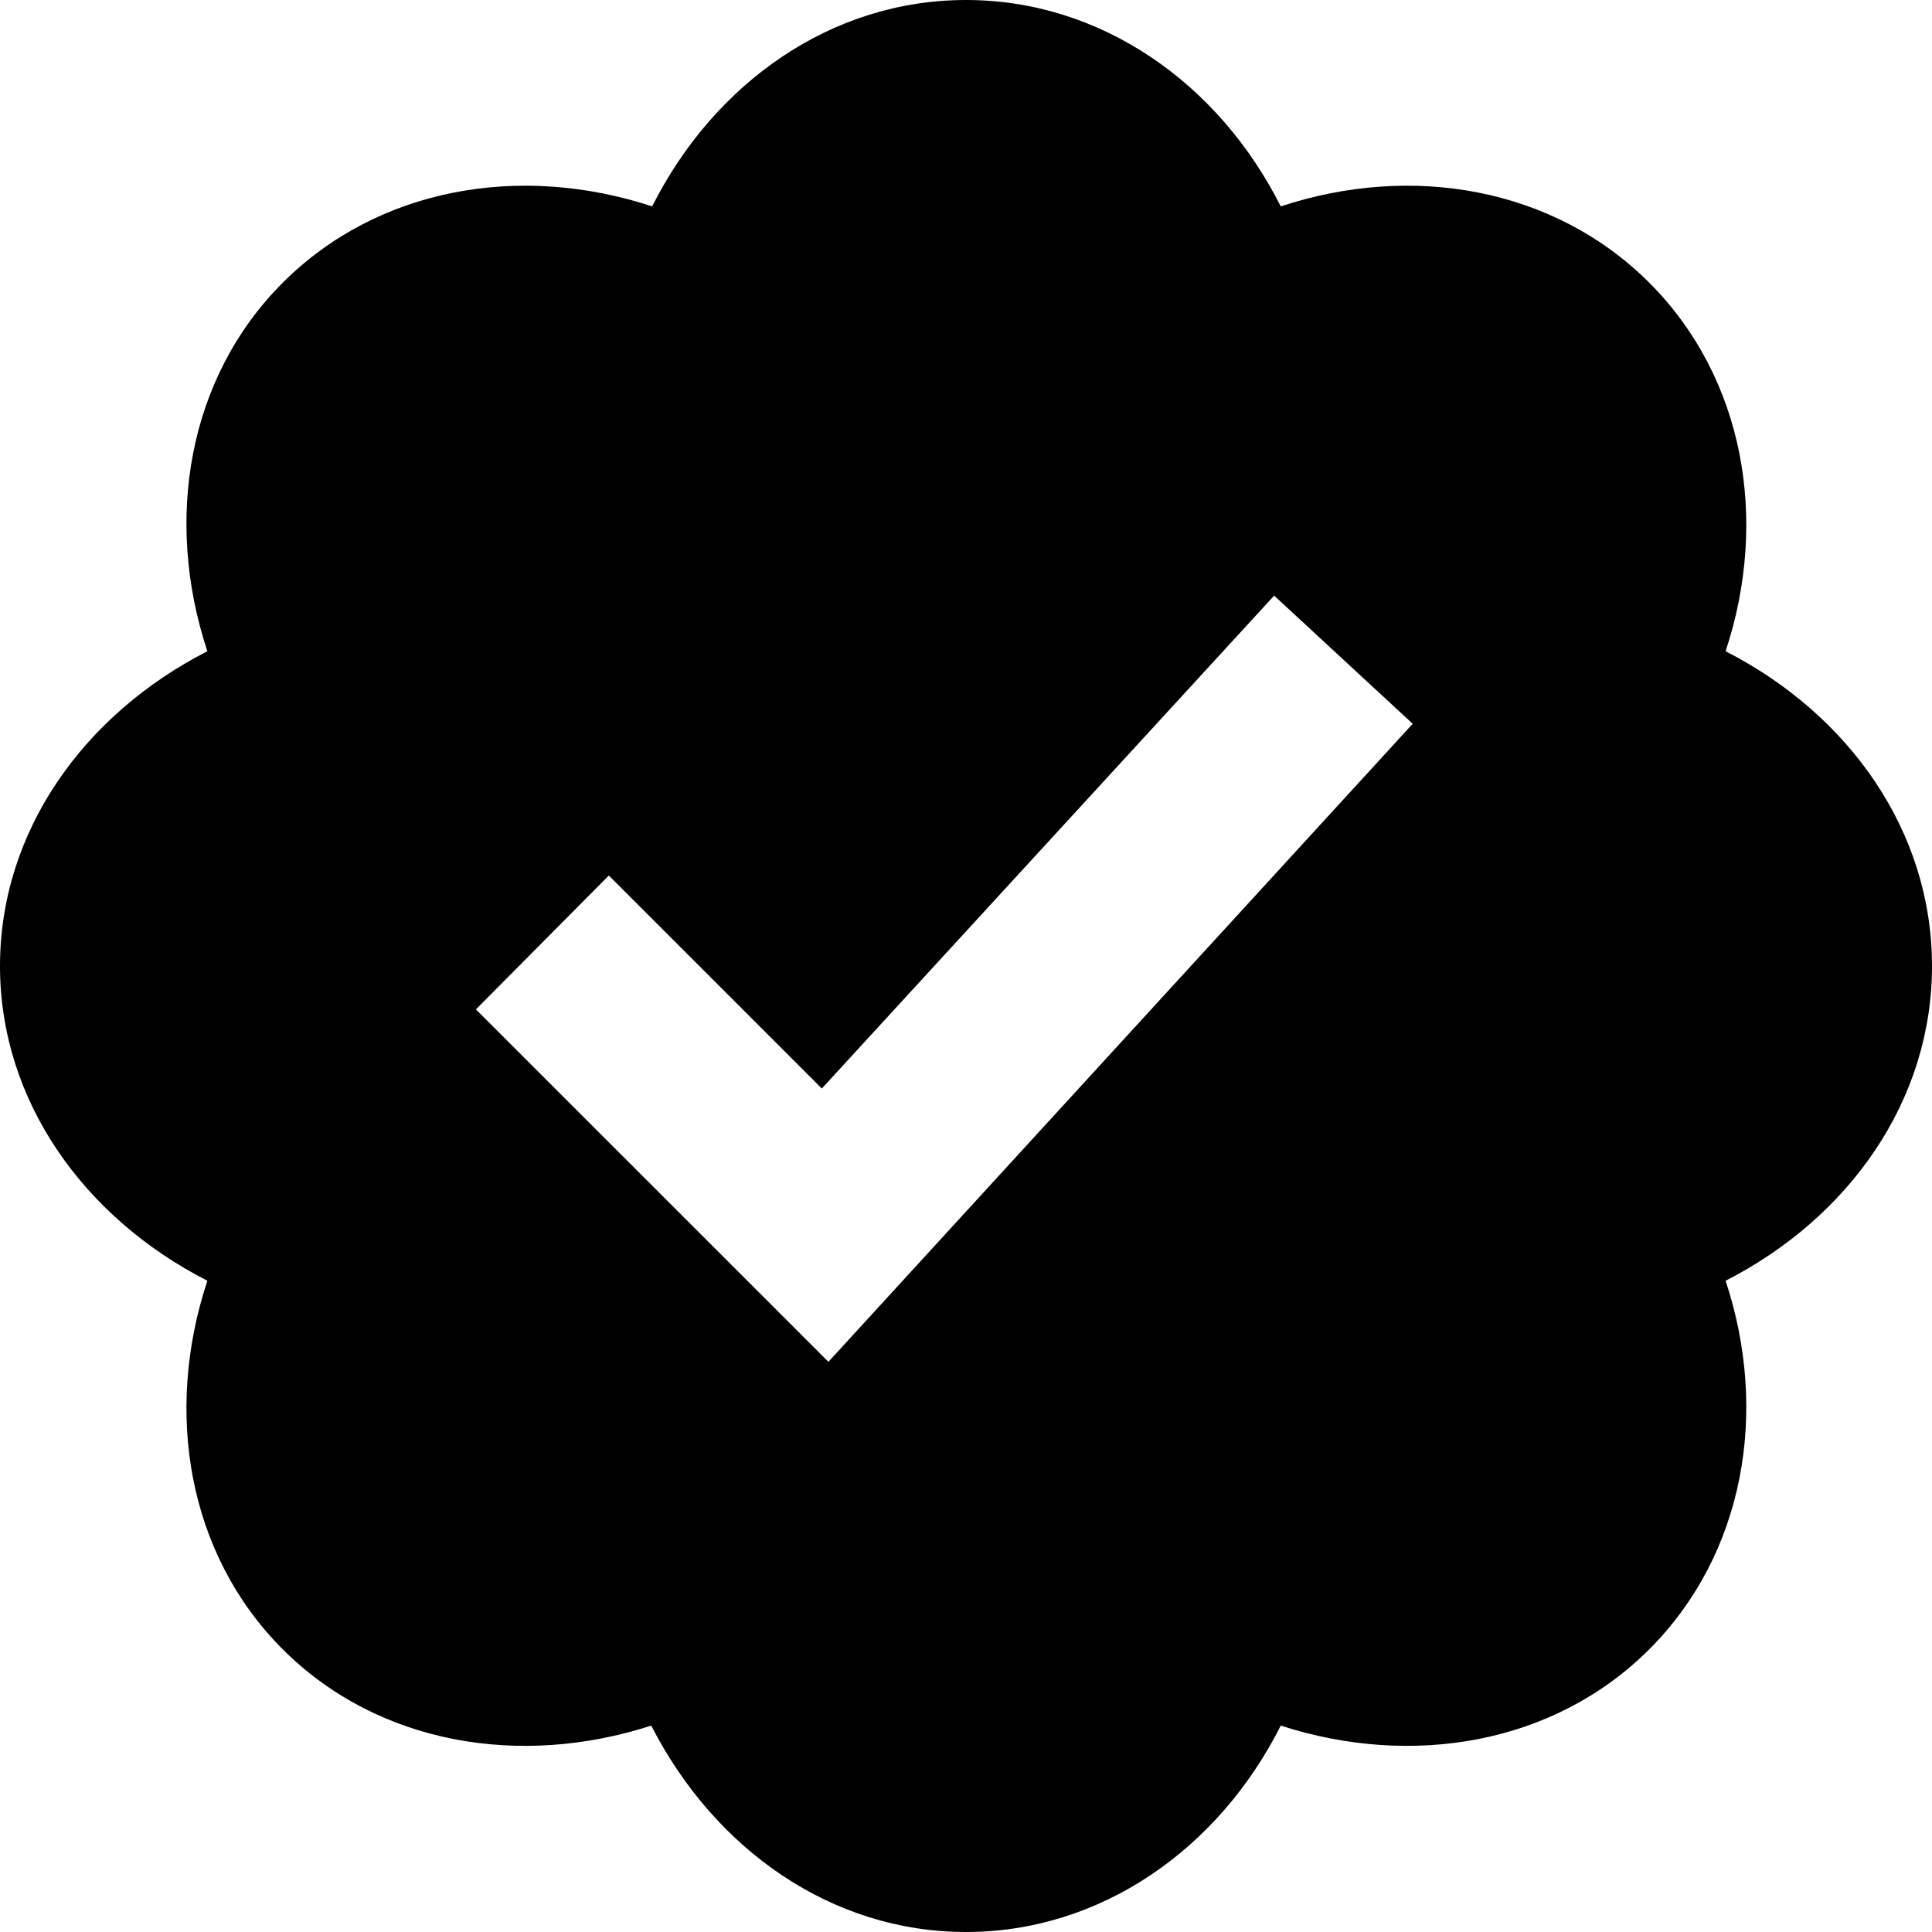
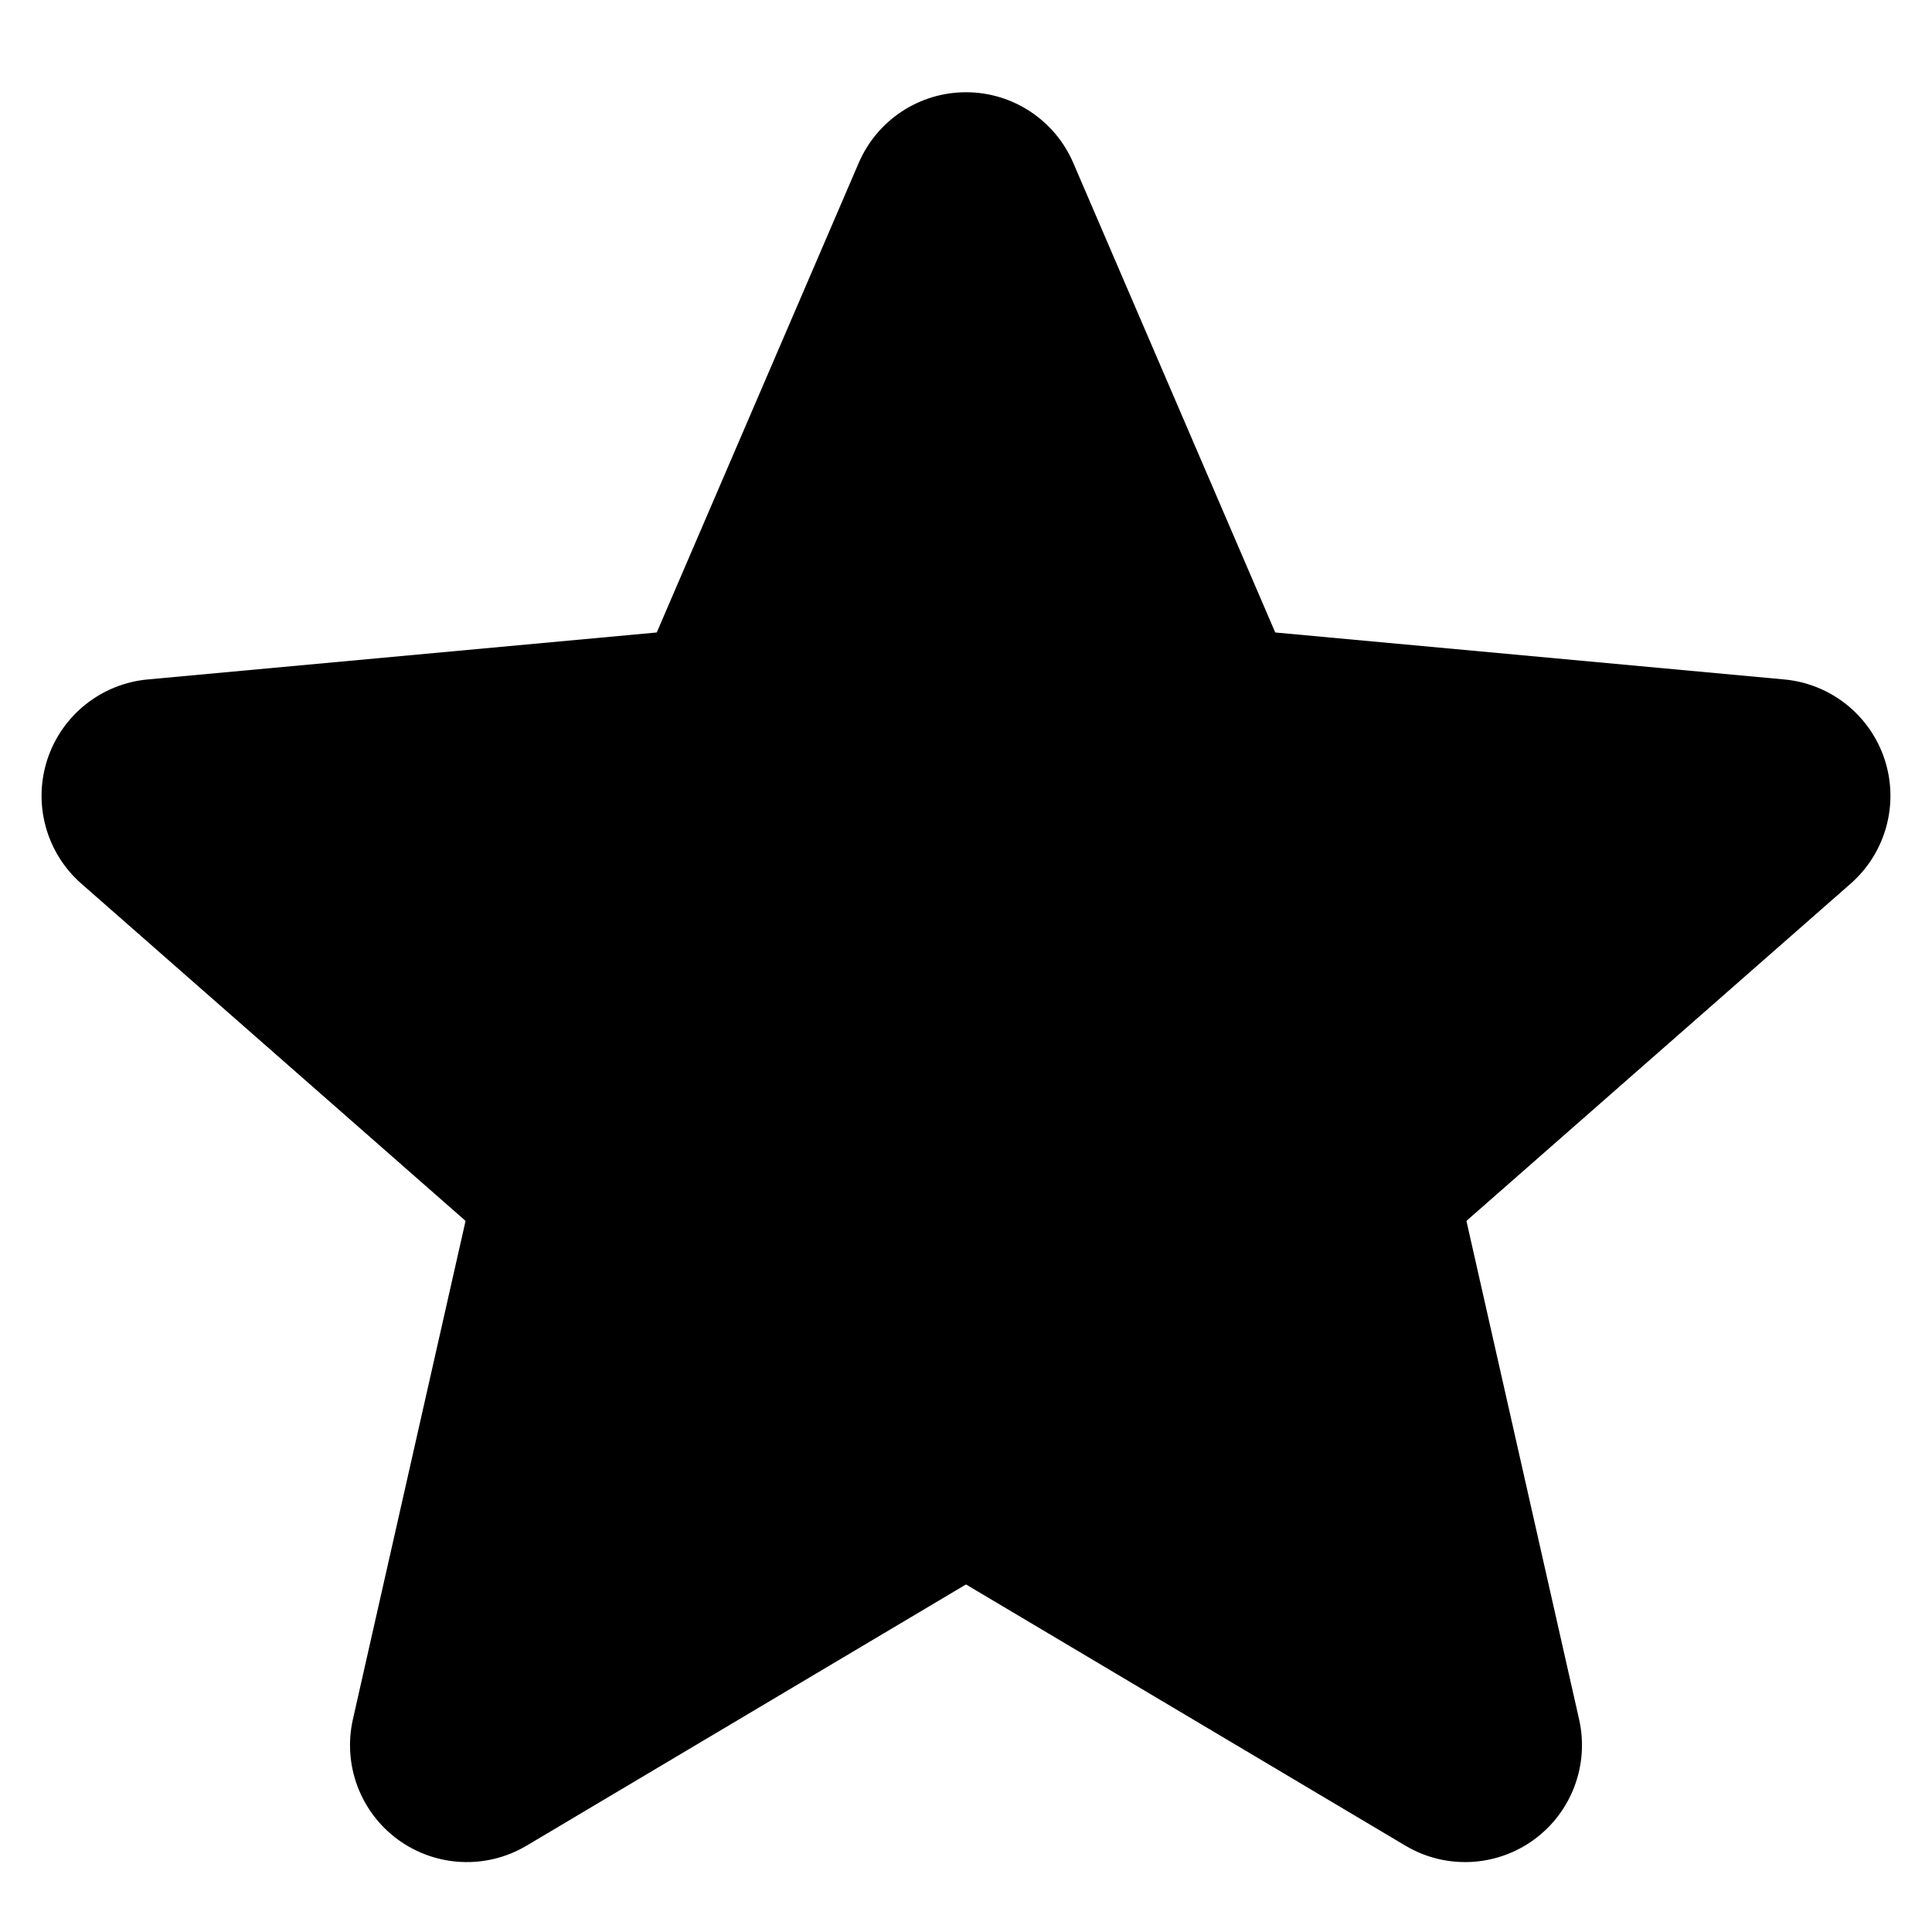
<svg xmlns="http://www.w3.org/2000/svg" width="100%" height="100%" viewBox="0 0 24 24" version="1.1" xml:space="preserve" style="fill-rule:evenodd;clip-rule:evenodd;stroke-linejoin:round;stroke-miterlimit:2;">
-   <path id="path961" d="M24,12c0,-1.674 -1.03,-3.126 -2.564,-3.91c0.539,-1.628 0.234,-3.395 -0.948,-4.578c-1.183,-1.182 -2.95,-1.487 -4.578,-0.948c-0.772,-1.534 -2.236,-2.564 -3.91,-2.564c-1.674,0 -3.126,1.03 -3.899,2.564c-1.639,-0.539 -3.406,-0.234 -4.589,0.948c-1.182,1.183 -1.475,2.95 -0.936,4.578c-1.534,0.784 -2.576,2.236 -2.576,3.91c0,1.674 1.042,3.126 2.576,3.91c-0.539,1.628 -0.246,3.395 0.936,4.578c1.183,1.182 2.95,1.475 4.578,0.948c0.784,1.534 2.236,2.564 3.91,2.564c1.674,0 3.138,-1.03 3.91,-2.564c1.628,0.527 3.395,0.234 4.578,-0.948c1.182,-1.183 1.487,-2.95 0.948,-4.578c1.534,-0.784 2.564,-2.236 2.564,-3.91Zm-13.709,4.917l-4.379,-4.378l1.651,-1.663l2.646,2.646l5.619,-6.123l1.721,1.592l-7.258,7.926Z" />
+   <g transform="matrix(1.41176,0,0,1.41176,-5.64706,-7.32469)">
+     <path d="M11.556,6.622C11.718,6.245 12.089,6 12.5,6C12.911,6 13.282,6.245 13.444,6.622L15.22,10.751C15.221,10.752 15.221,10.753 15.222,10.753C15.223,10.754 15.224,10.754 15.225,10.754L19.701,11.167C20.11,11.205 20.457,11.483 20.584,11.873C20.711,12.264 20.593,12.693 20.284,12.964L16.906,15.929C16.906,15.929 16.905,15.93 16.905,15.931C16.904,15.932 16.904,15.933 16.904,15.934L17.895,20.318C17.985,20.719 17.829,21.135 17.496,21.377C17.164,21.618 16.72,21.639 16.367,21.429L12.503,19.132C12.502,19.132 12.501,19.131 12.5,19.131C12.499,19.131 12.498,19.132 12.497,19.132L8.633,21.429C8.28,21.639 7.836,21.618 7.504,21.377C7.171,21.135 7.015,20.719 7.105,20.318L8.096,15.934C8.096,15.933 8.096,15.932 8.095,15.931C8.095,15.93 8.094,15.929 8.094,15.929L4.716,12.964C4.407,12.693 4.289,12.264 4.416,11.873C4.543,11.483 4.89,11.205 5.299,11.167L9.775,10.754C9.776,10.754 9.777,10.754 9.778,10.753C9.779,10.753 9.779,10.752 9.78,10.751L11.556,6.622Z" />
+   </g>
</svg>
